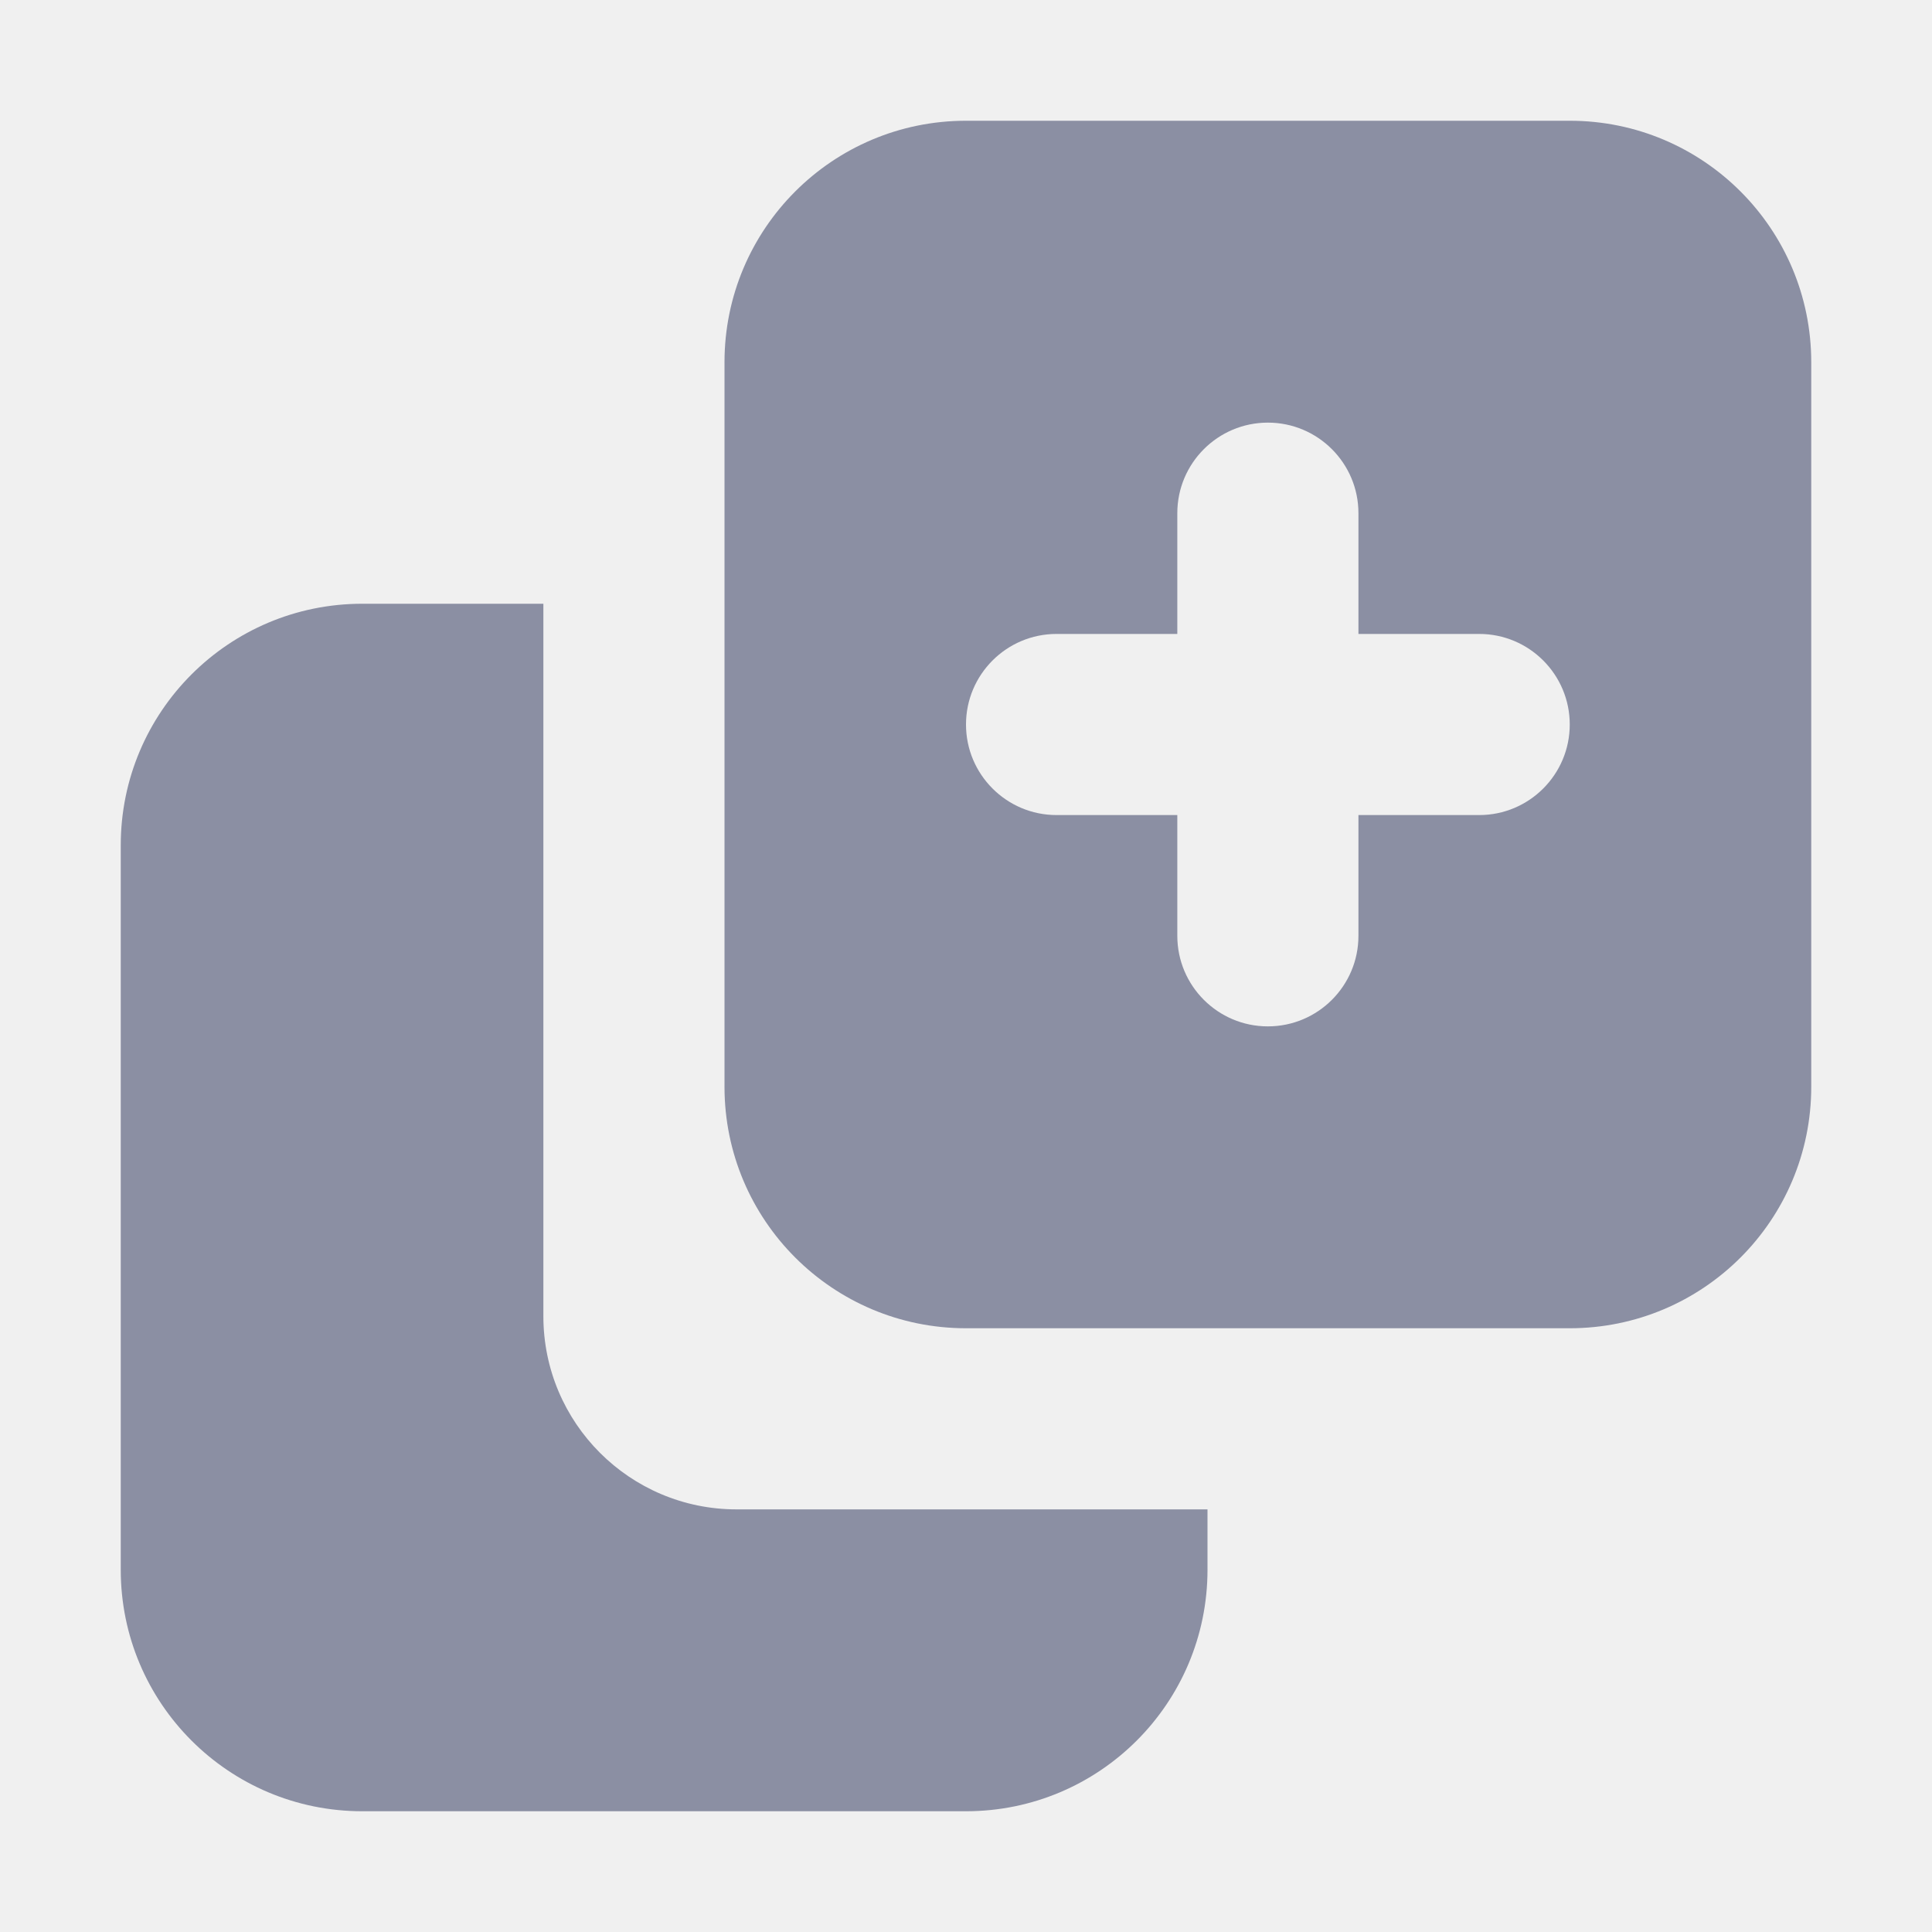
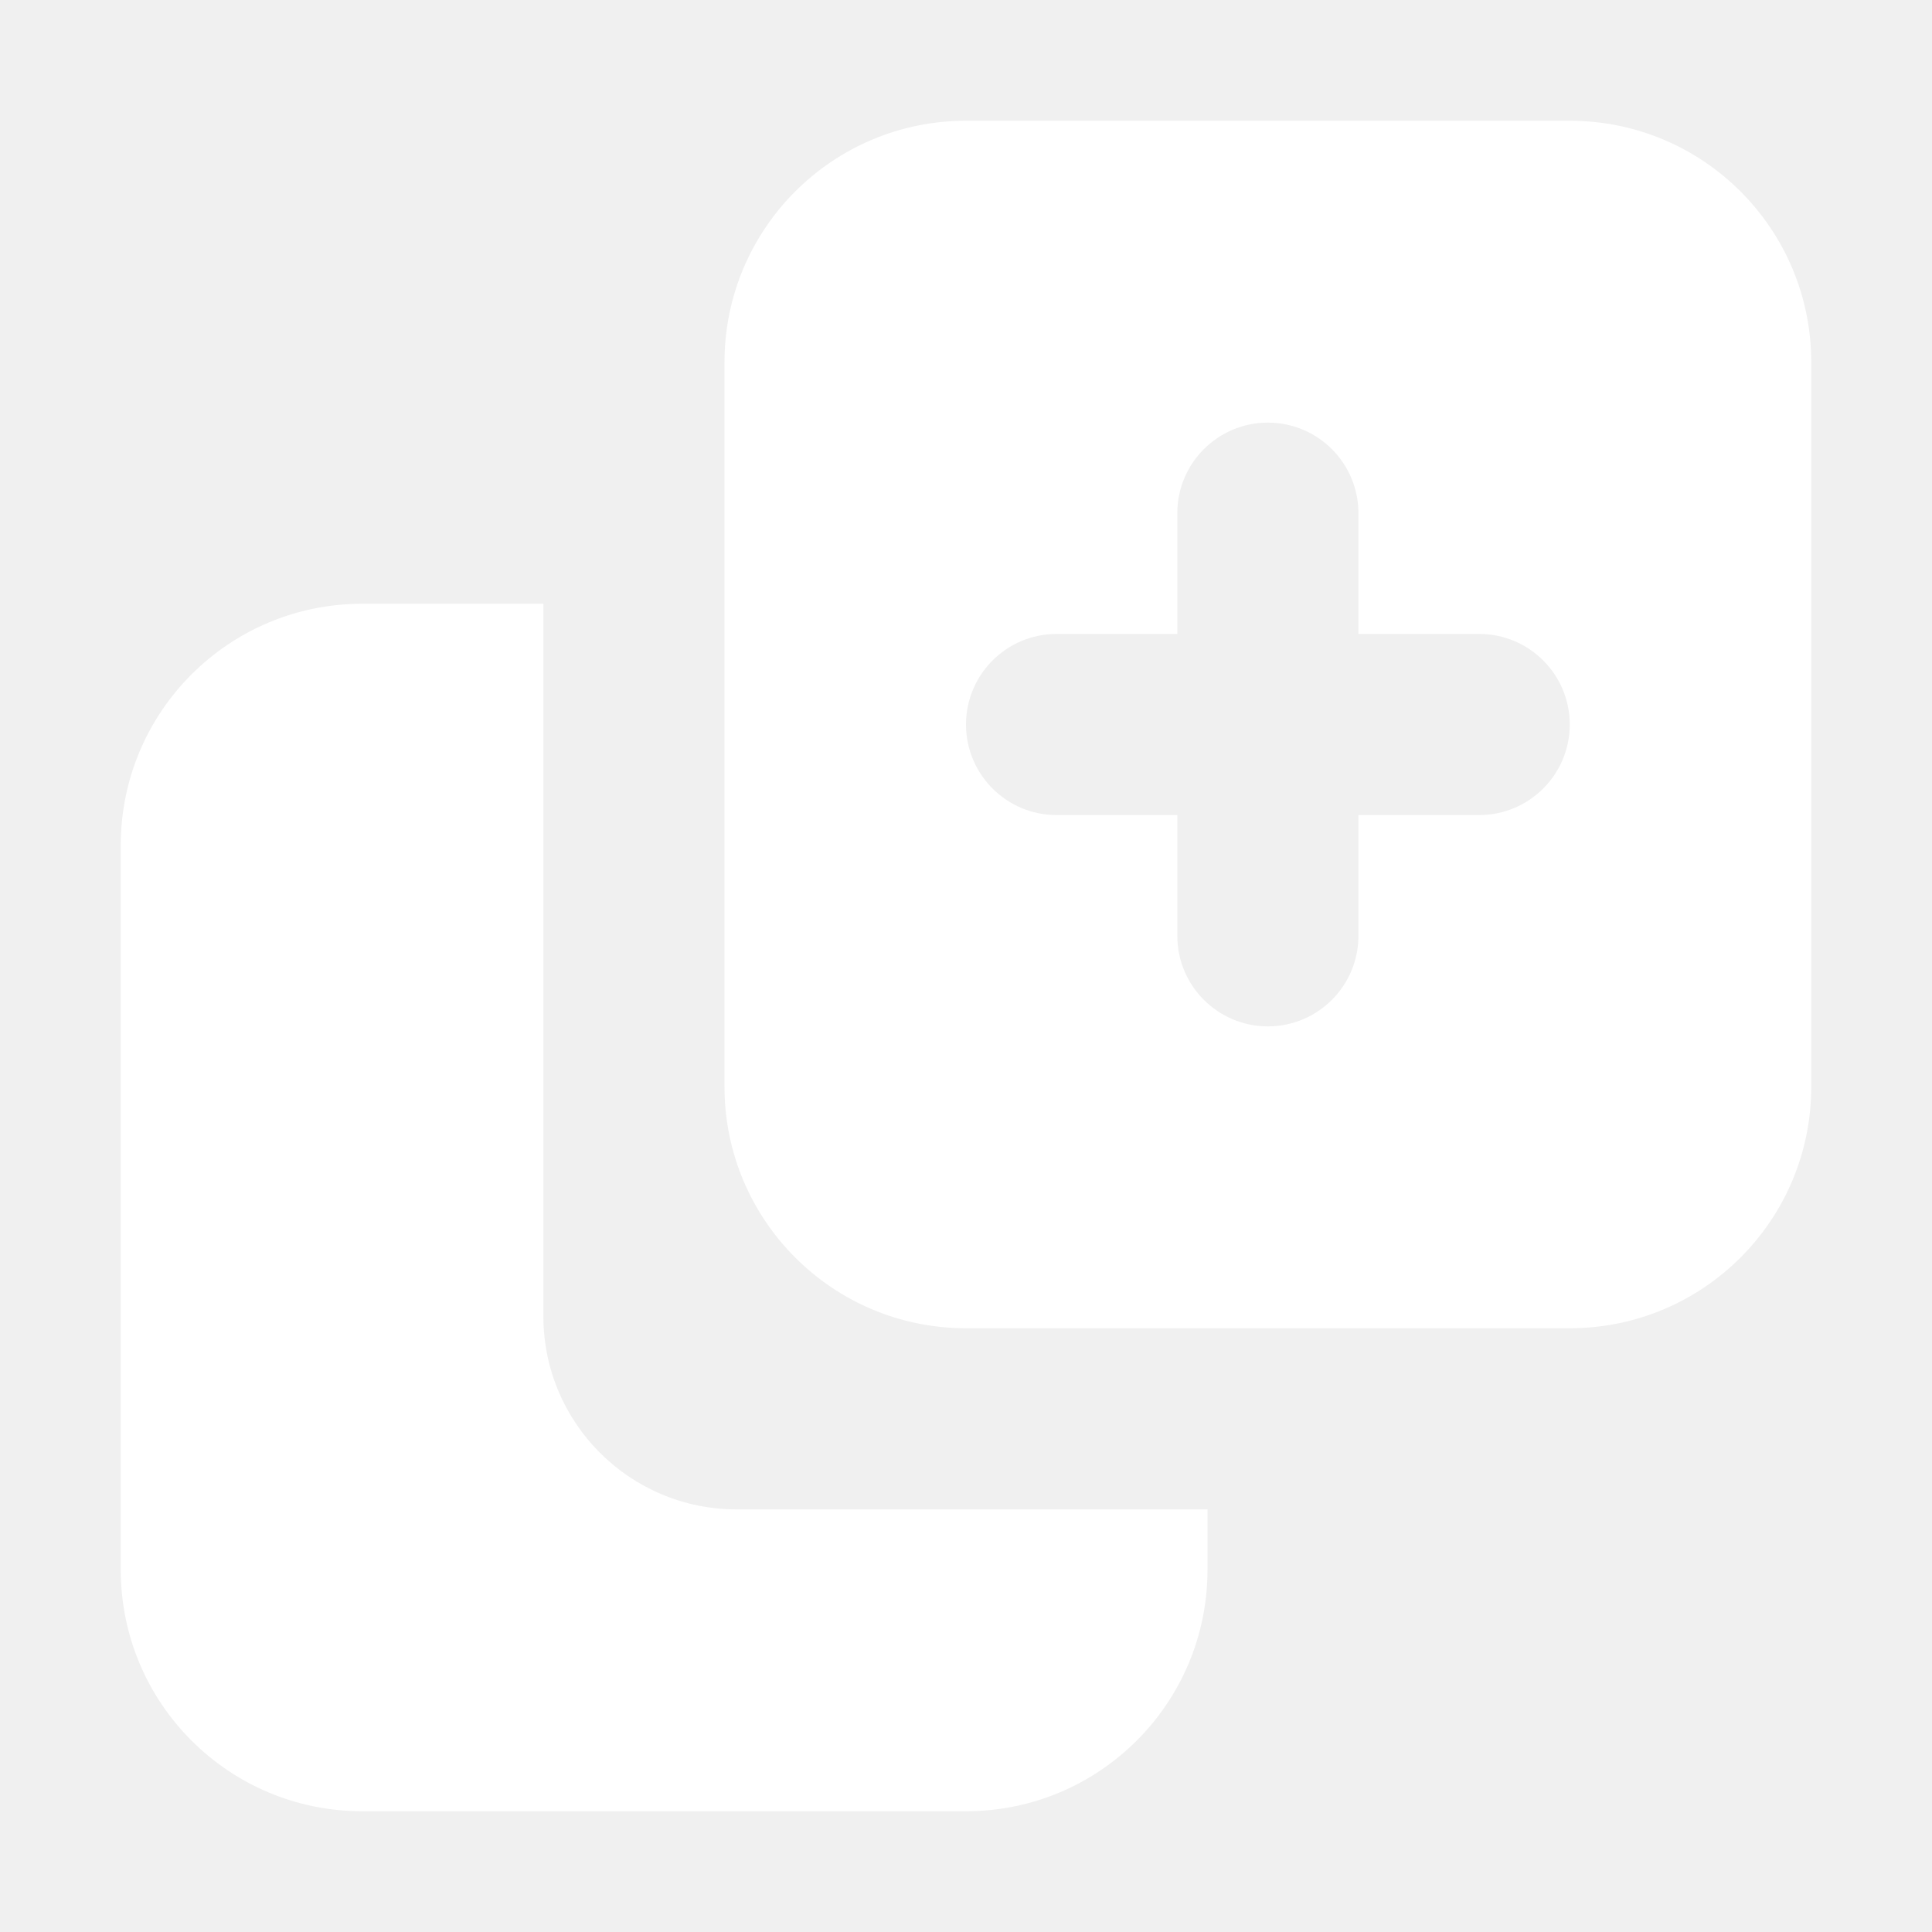
<svg xmlns="http://www.w3.org/2000/svg" width="16px" height="16px" viewBox="0 0 16 16" version="1.1">
  <g stroke="none" stroke-width="1" fill="none" fill-rule="evenodd">
-     <g fill="#8B8FA3">
+     <g fill="#fff">
      <path d="M4.5,5 L4.5,10.9 C4.5,11.784 5.216,12.5 6.1,12.5 L6.1,12.5 L10,12.5 L10,13 C10,14.105 9.105,15 8,15 L3,15 C1.895,15 1,14.105 1,13 L1,7 C1,5.895 1.895,5 3,5 L4.5,5 Z" />
      <path d="M13,1 C14.105,1 15,1.895 15,3 L15,9 C15,10.105 14.105,11 13,11 L8,11 C6.895,11 6,10.105 6,9 L6,3 C6,1.895 6.895,1 8,1 L13,1 Z M10.5,3.5 C10.086,3.5 9.75,3.836 9.75,4.25 L9.75,4.25 L9.75,5.25 L8.75,5.25 C8.336,5.25 8,5.586 8,6 C8,6.414 8.336,6.75 8.75,6.75 L8.75,6.75 L9.75,6.75 L9.75,7.75 C9.75,8.164 10.086,8.5 10.5,8.5 C10.914,8.5 11.25,8.164 11.25,7.75 L11.25,7.75 L11.25,6.75 L12.25,6.75 C12.664,6.75 13,6.414 13,6 C13,5.586 12.664,5.25 12.25,5.25 L12.25,5.25 L11.25,5.25 L11.25,4.25 C11.25,3.836 10.914,3.5 10.5,3.5 Z" />
    </g>
  </g>
</svg>
